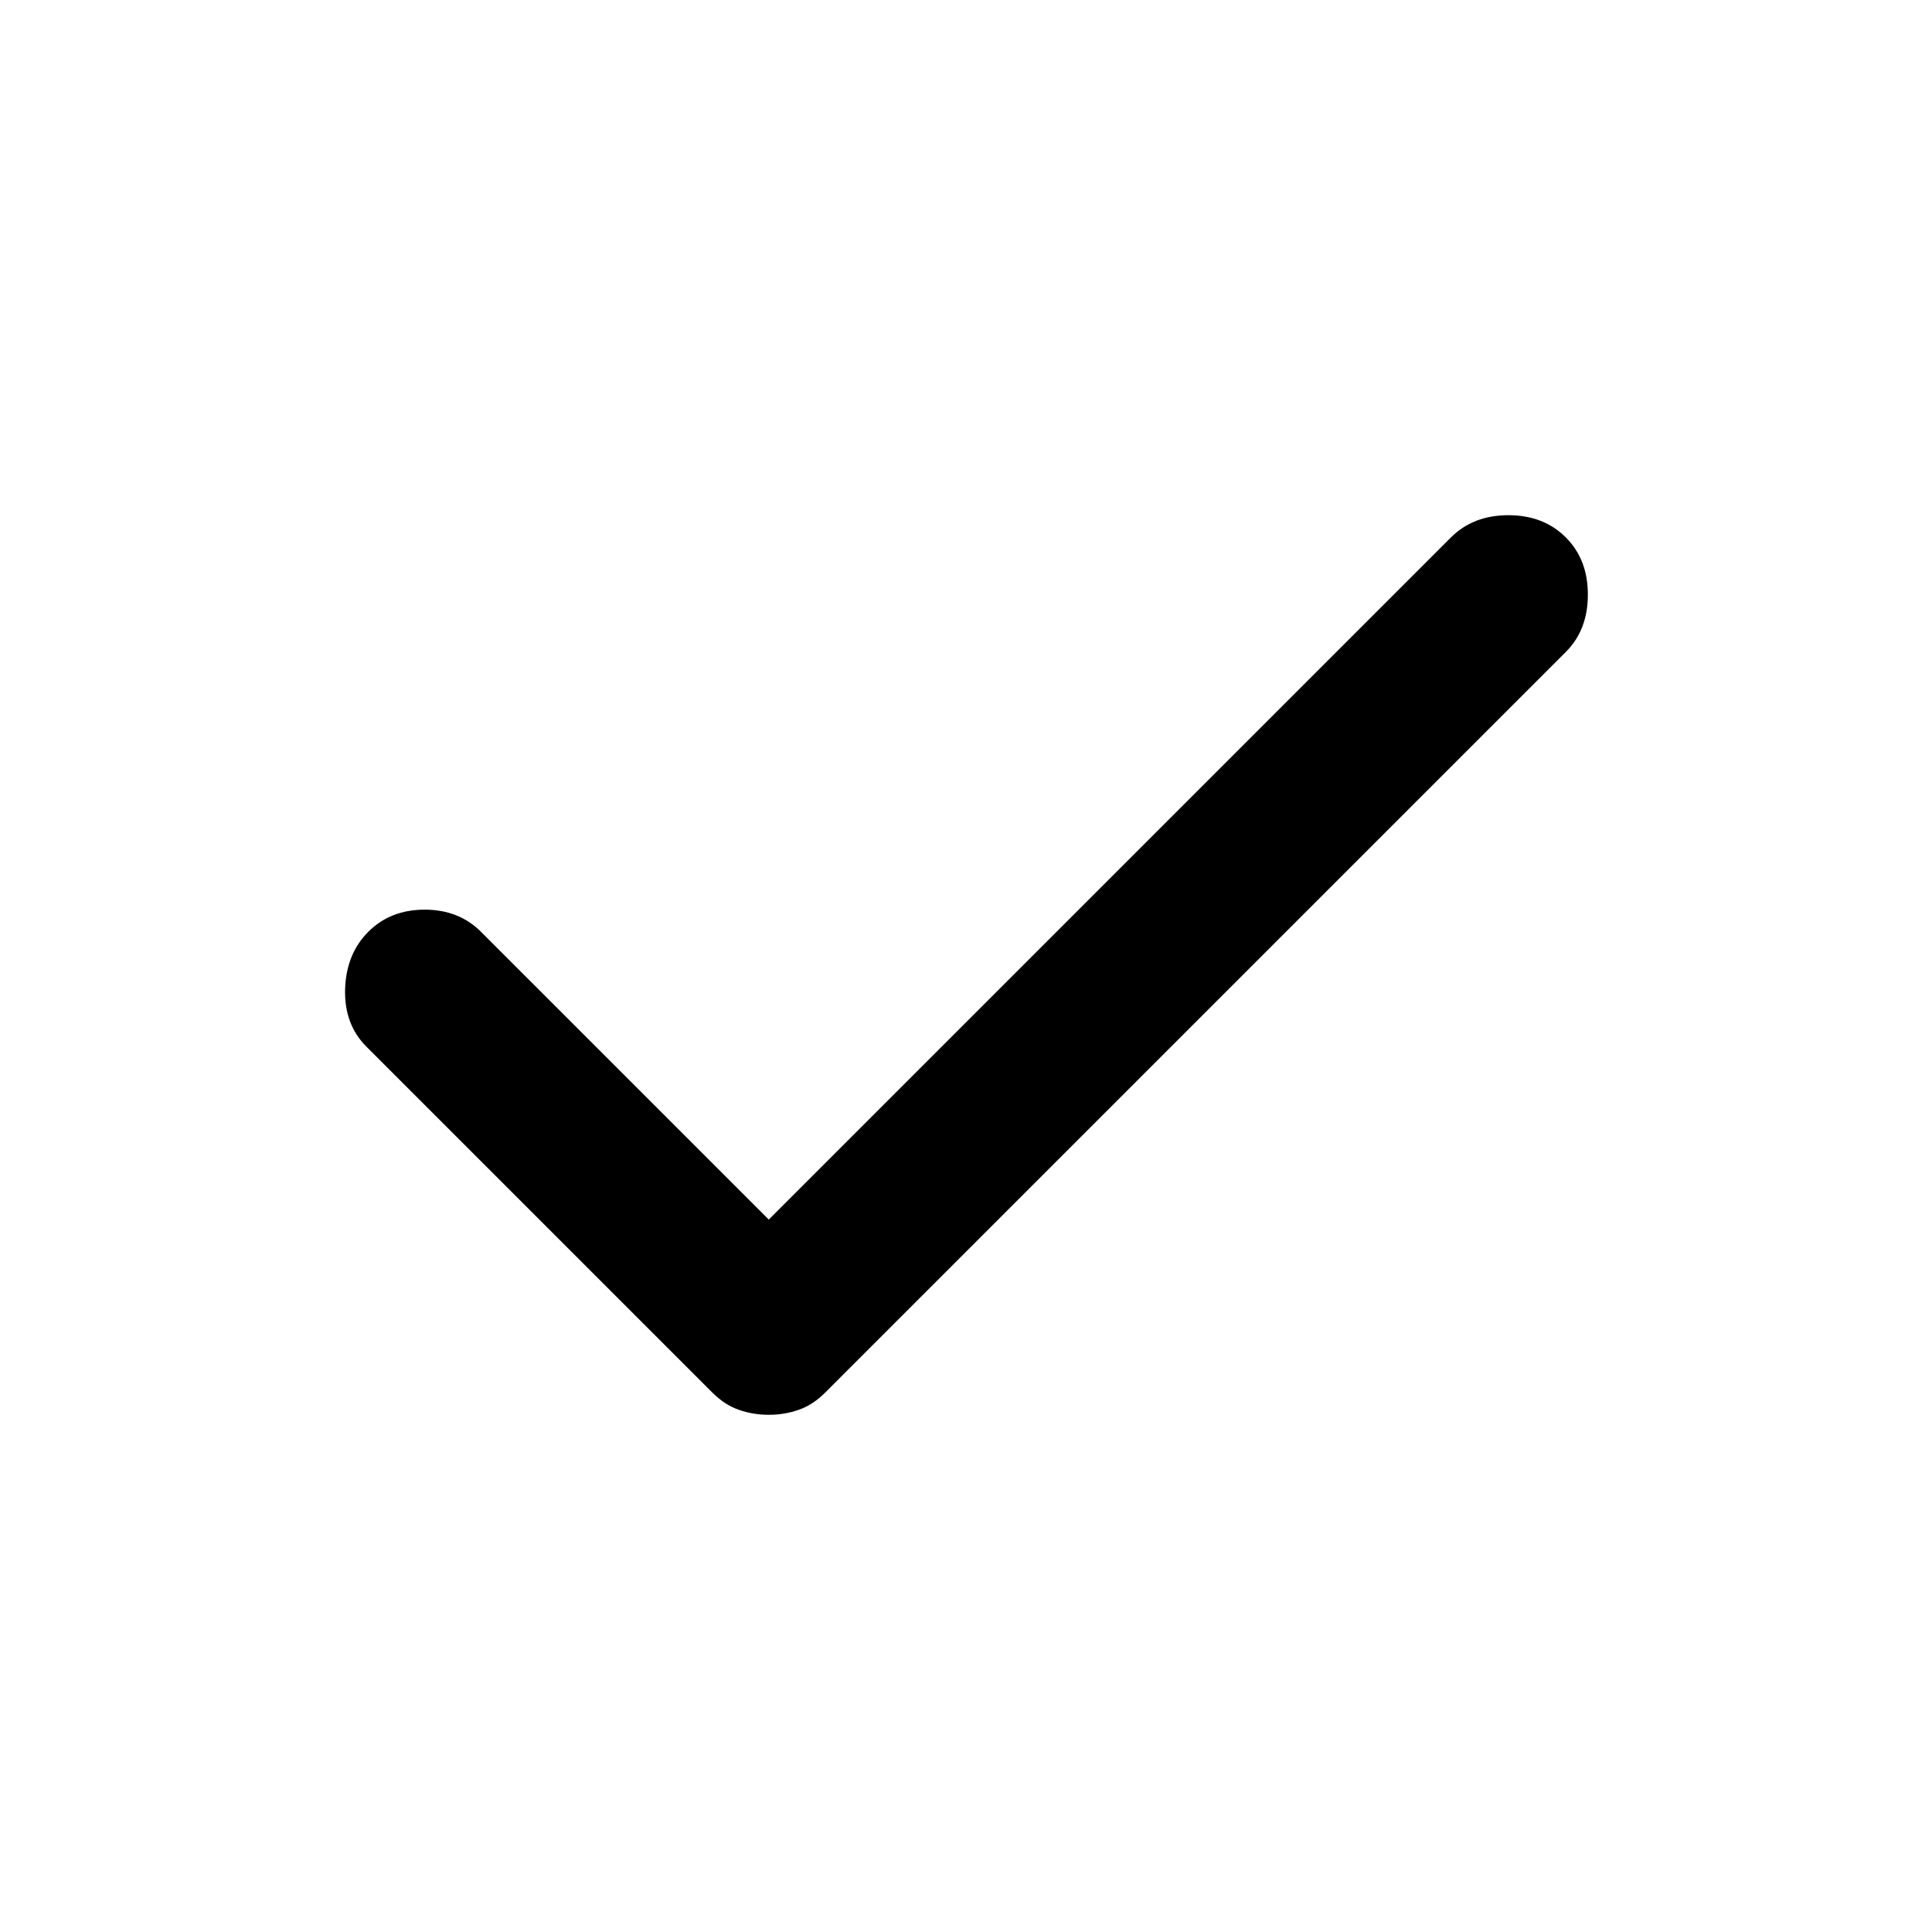
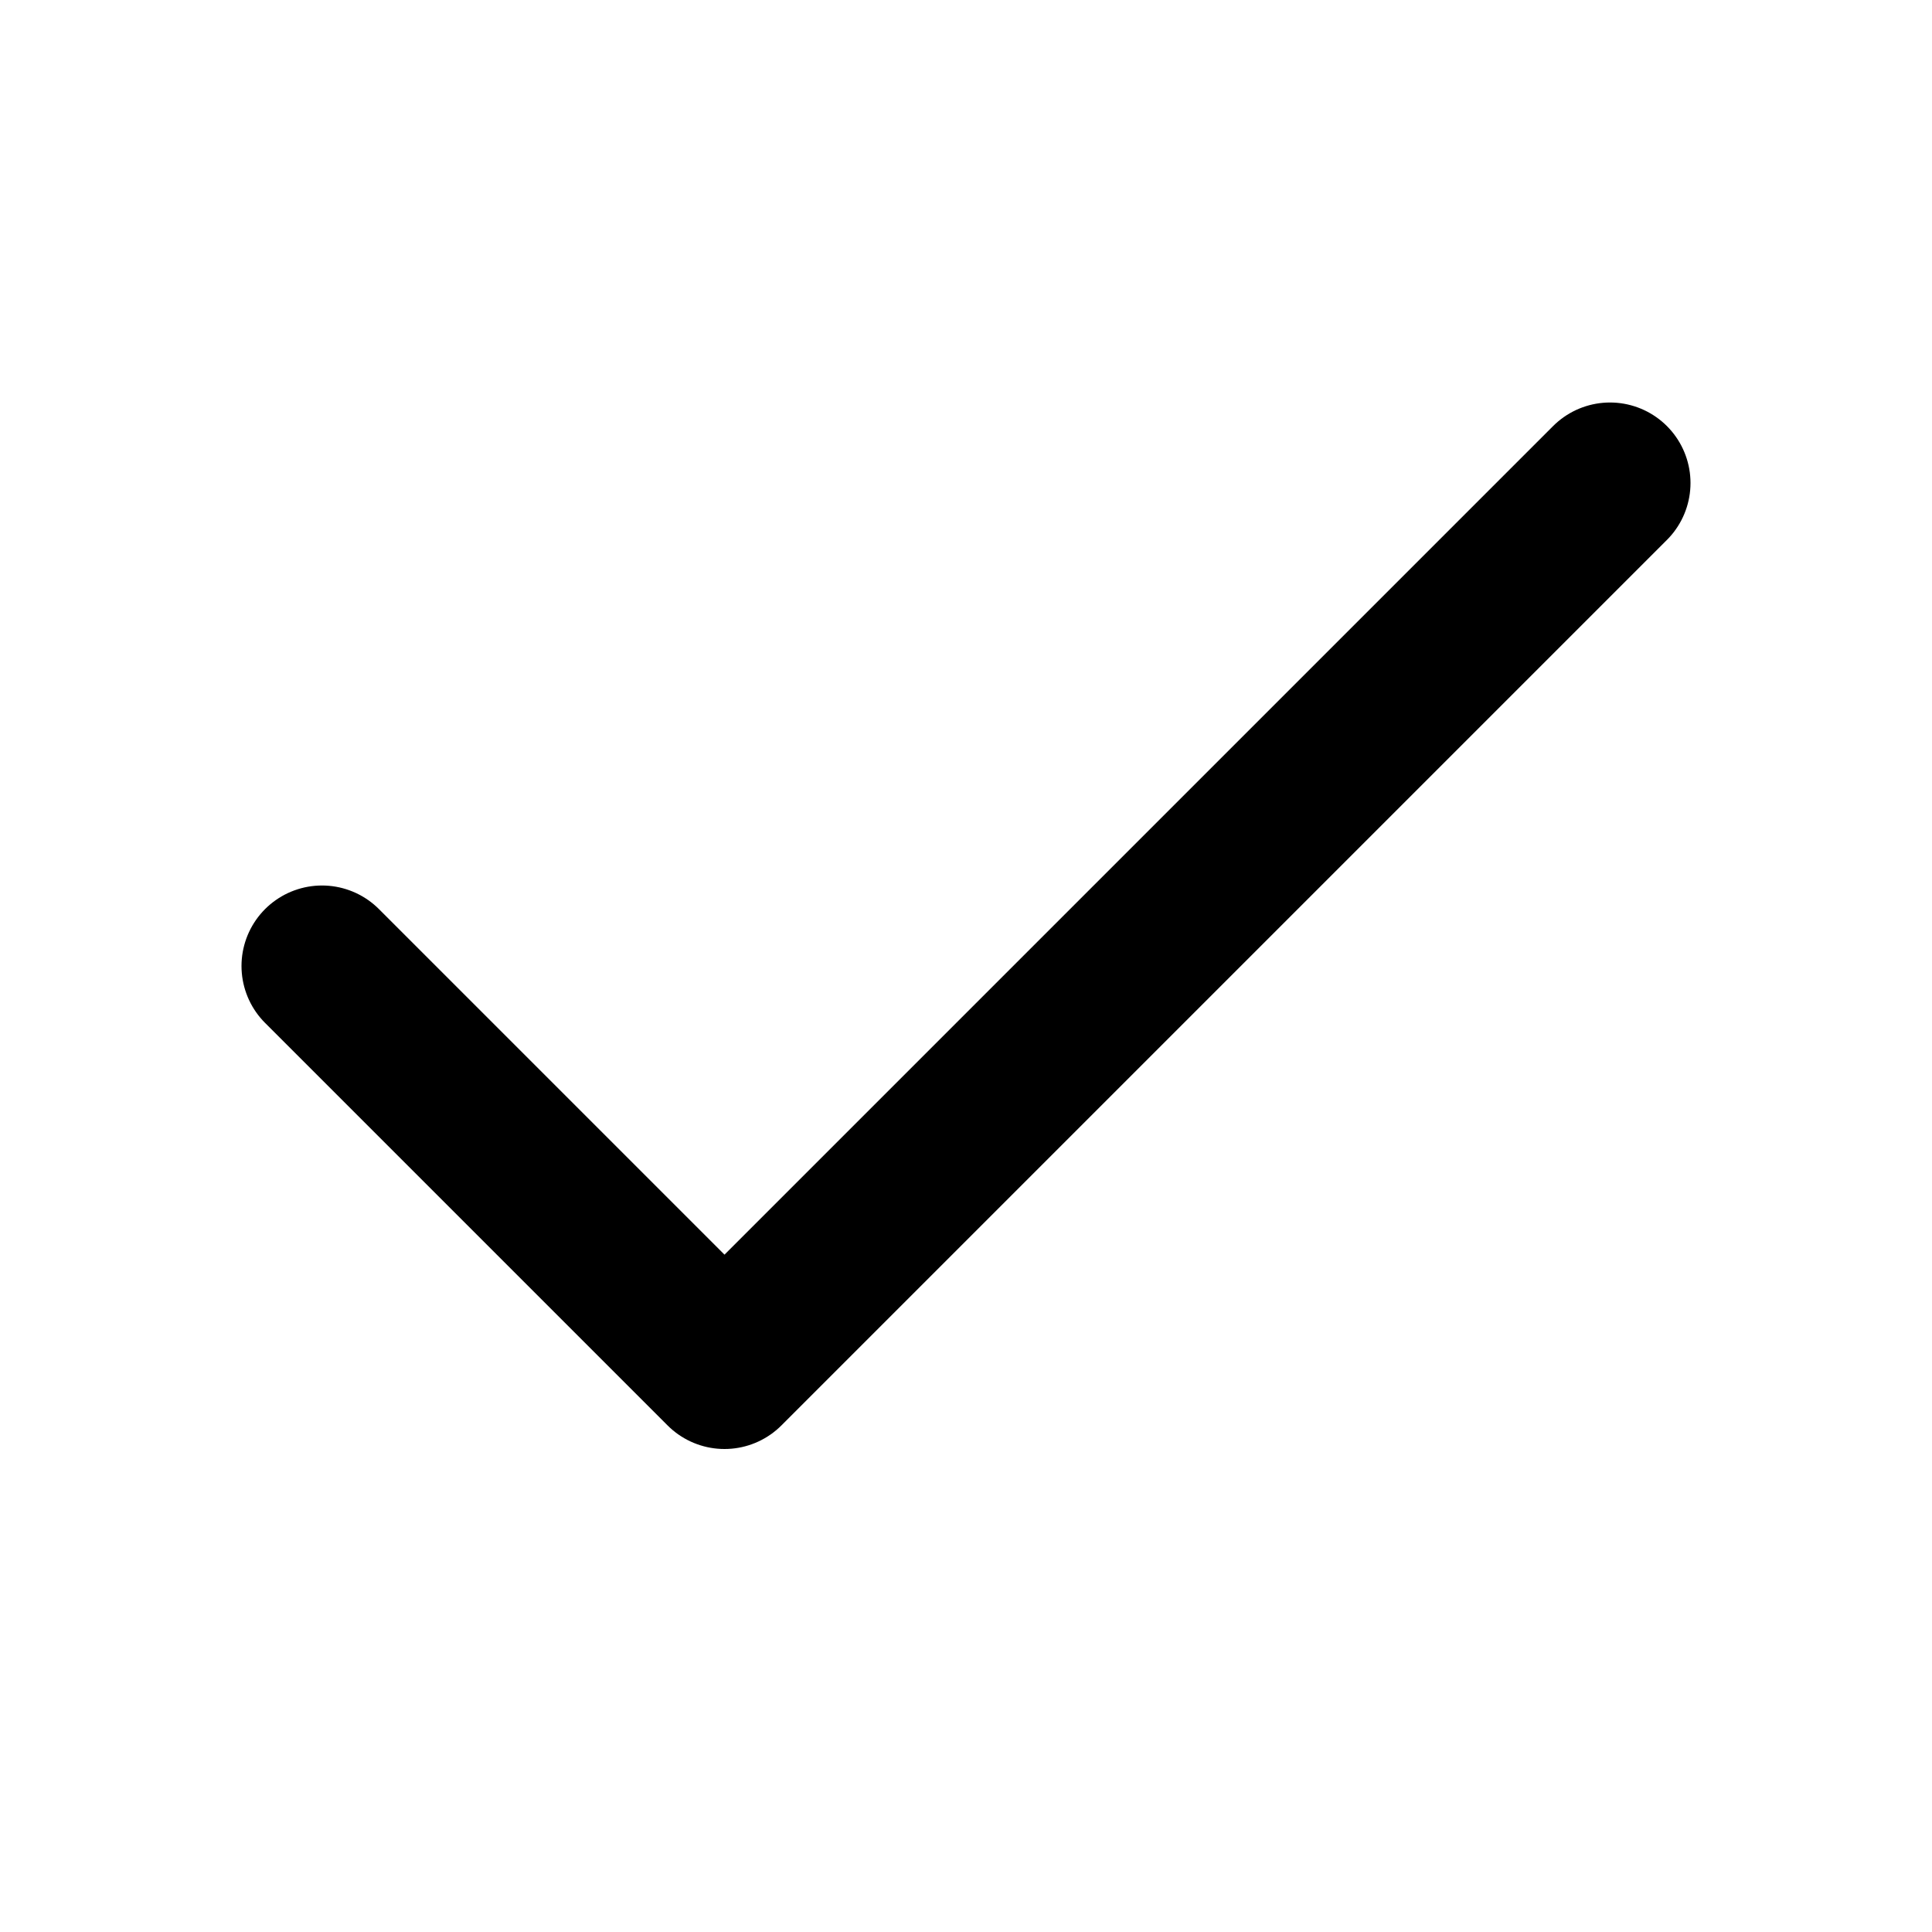
- <svg xmlns="http://www.w3.org/2000/svg" width="24" height="24" viewBox="0 0 24 24" fill="currentColor">
-   <path d="M9.55 17.575C9.417 17.575 9.292 17.554 9.175 17.512C9.058 17.471 8.95 17.4 8.85 17.3L4.55 13C4.367 12.817 4.279 12.579 4.287 12.287C4.296 11.996 4.392 11.758 4.575 11.575C4.758 11.392 4.992 11.3 5.275 11.3C5.558 11.3 5.792 11.392 5.975 11.575L9.55 15.15L18.025 6.675C18.209 6.492 18.446 6.4 18.738 6.4C19.029 6.4 19.267 6.492 19.45 6.675C19.634 6.858 19.725 7.096 19.725 7.387C19.725 7.679 19.634 7.917 19.45 8.1L10.25 17.3C10.15 17.4 10.042 17.471 9.925 17.512C9.808 17.554 9.683 17.575 9.55 17.575Z" />
+ <svg xmlns="http://www.w3.org/2000/svg" width="24" height="24" viewBox="0 0 24 24" fill="none" stroke="currentColor">
+   <path d="M20 6L9 17L4 12" stroke-width="2" stroke-linecap="round" stroke-linejoin="round" />
</svg>
